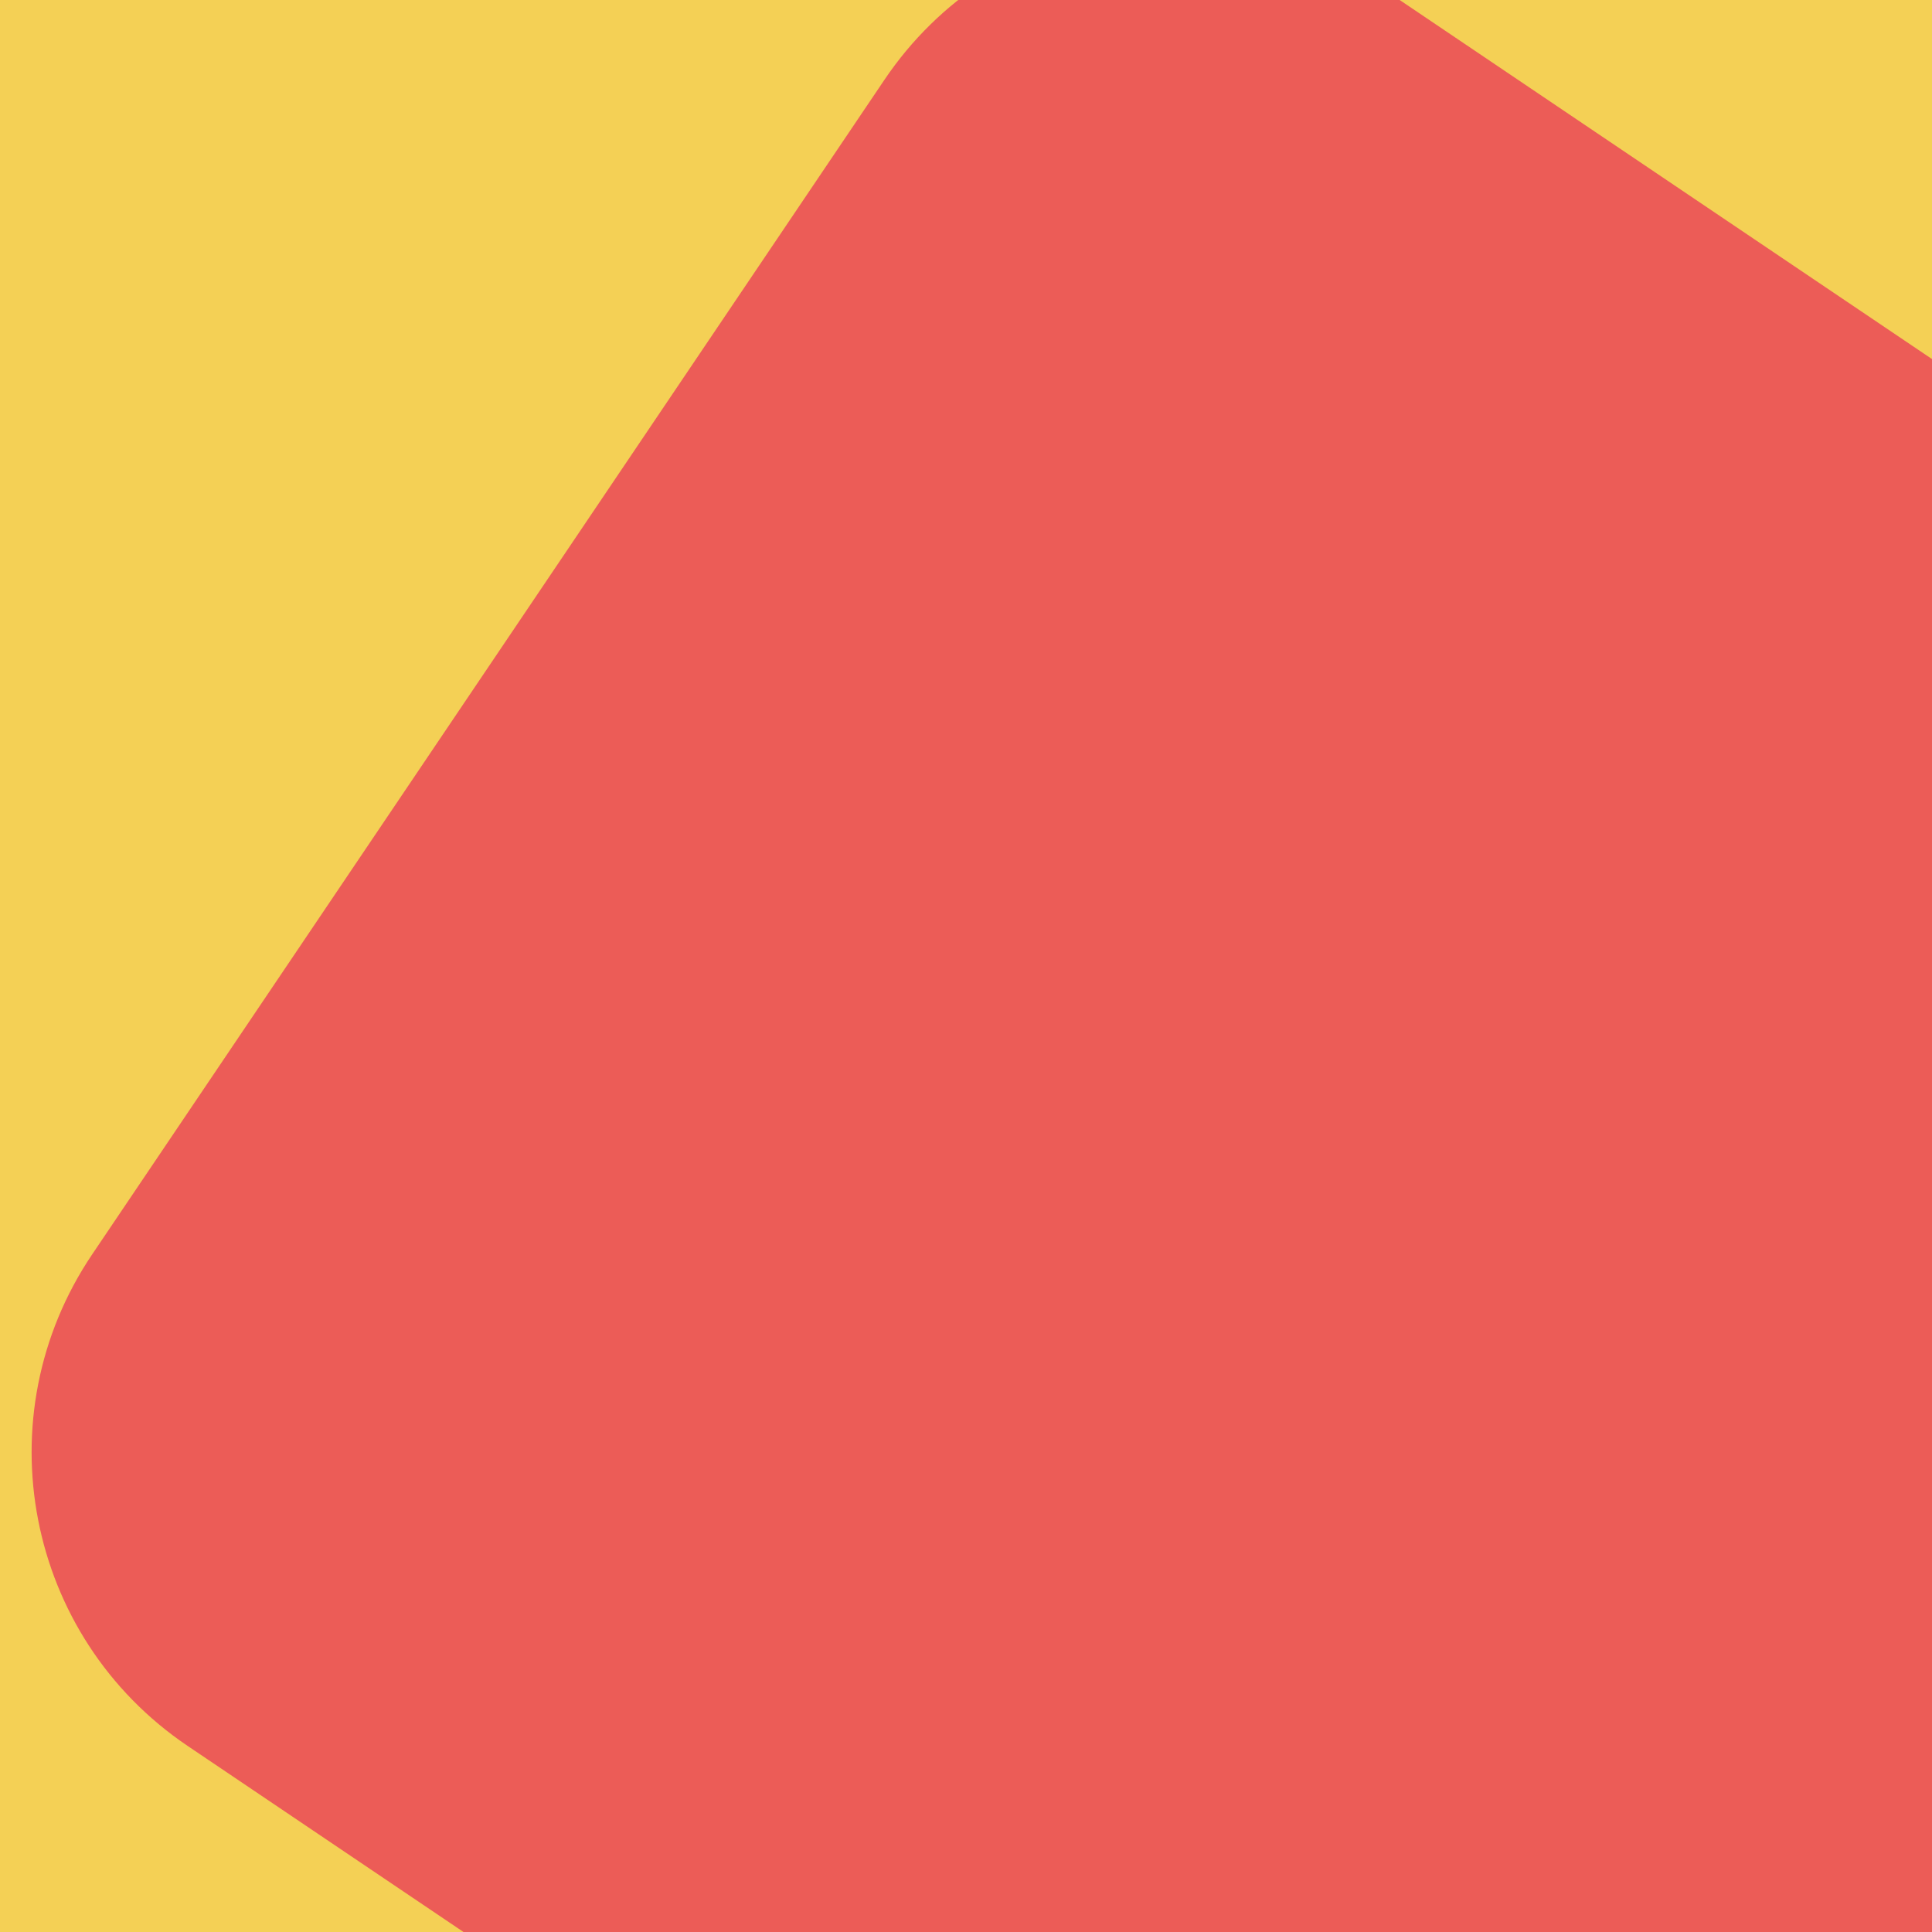
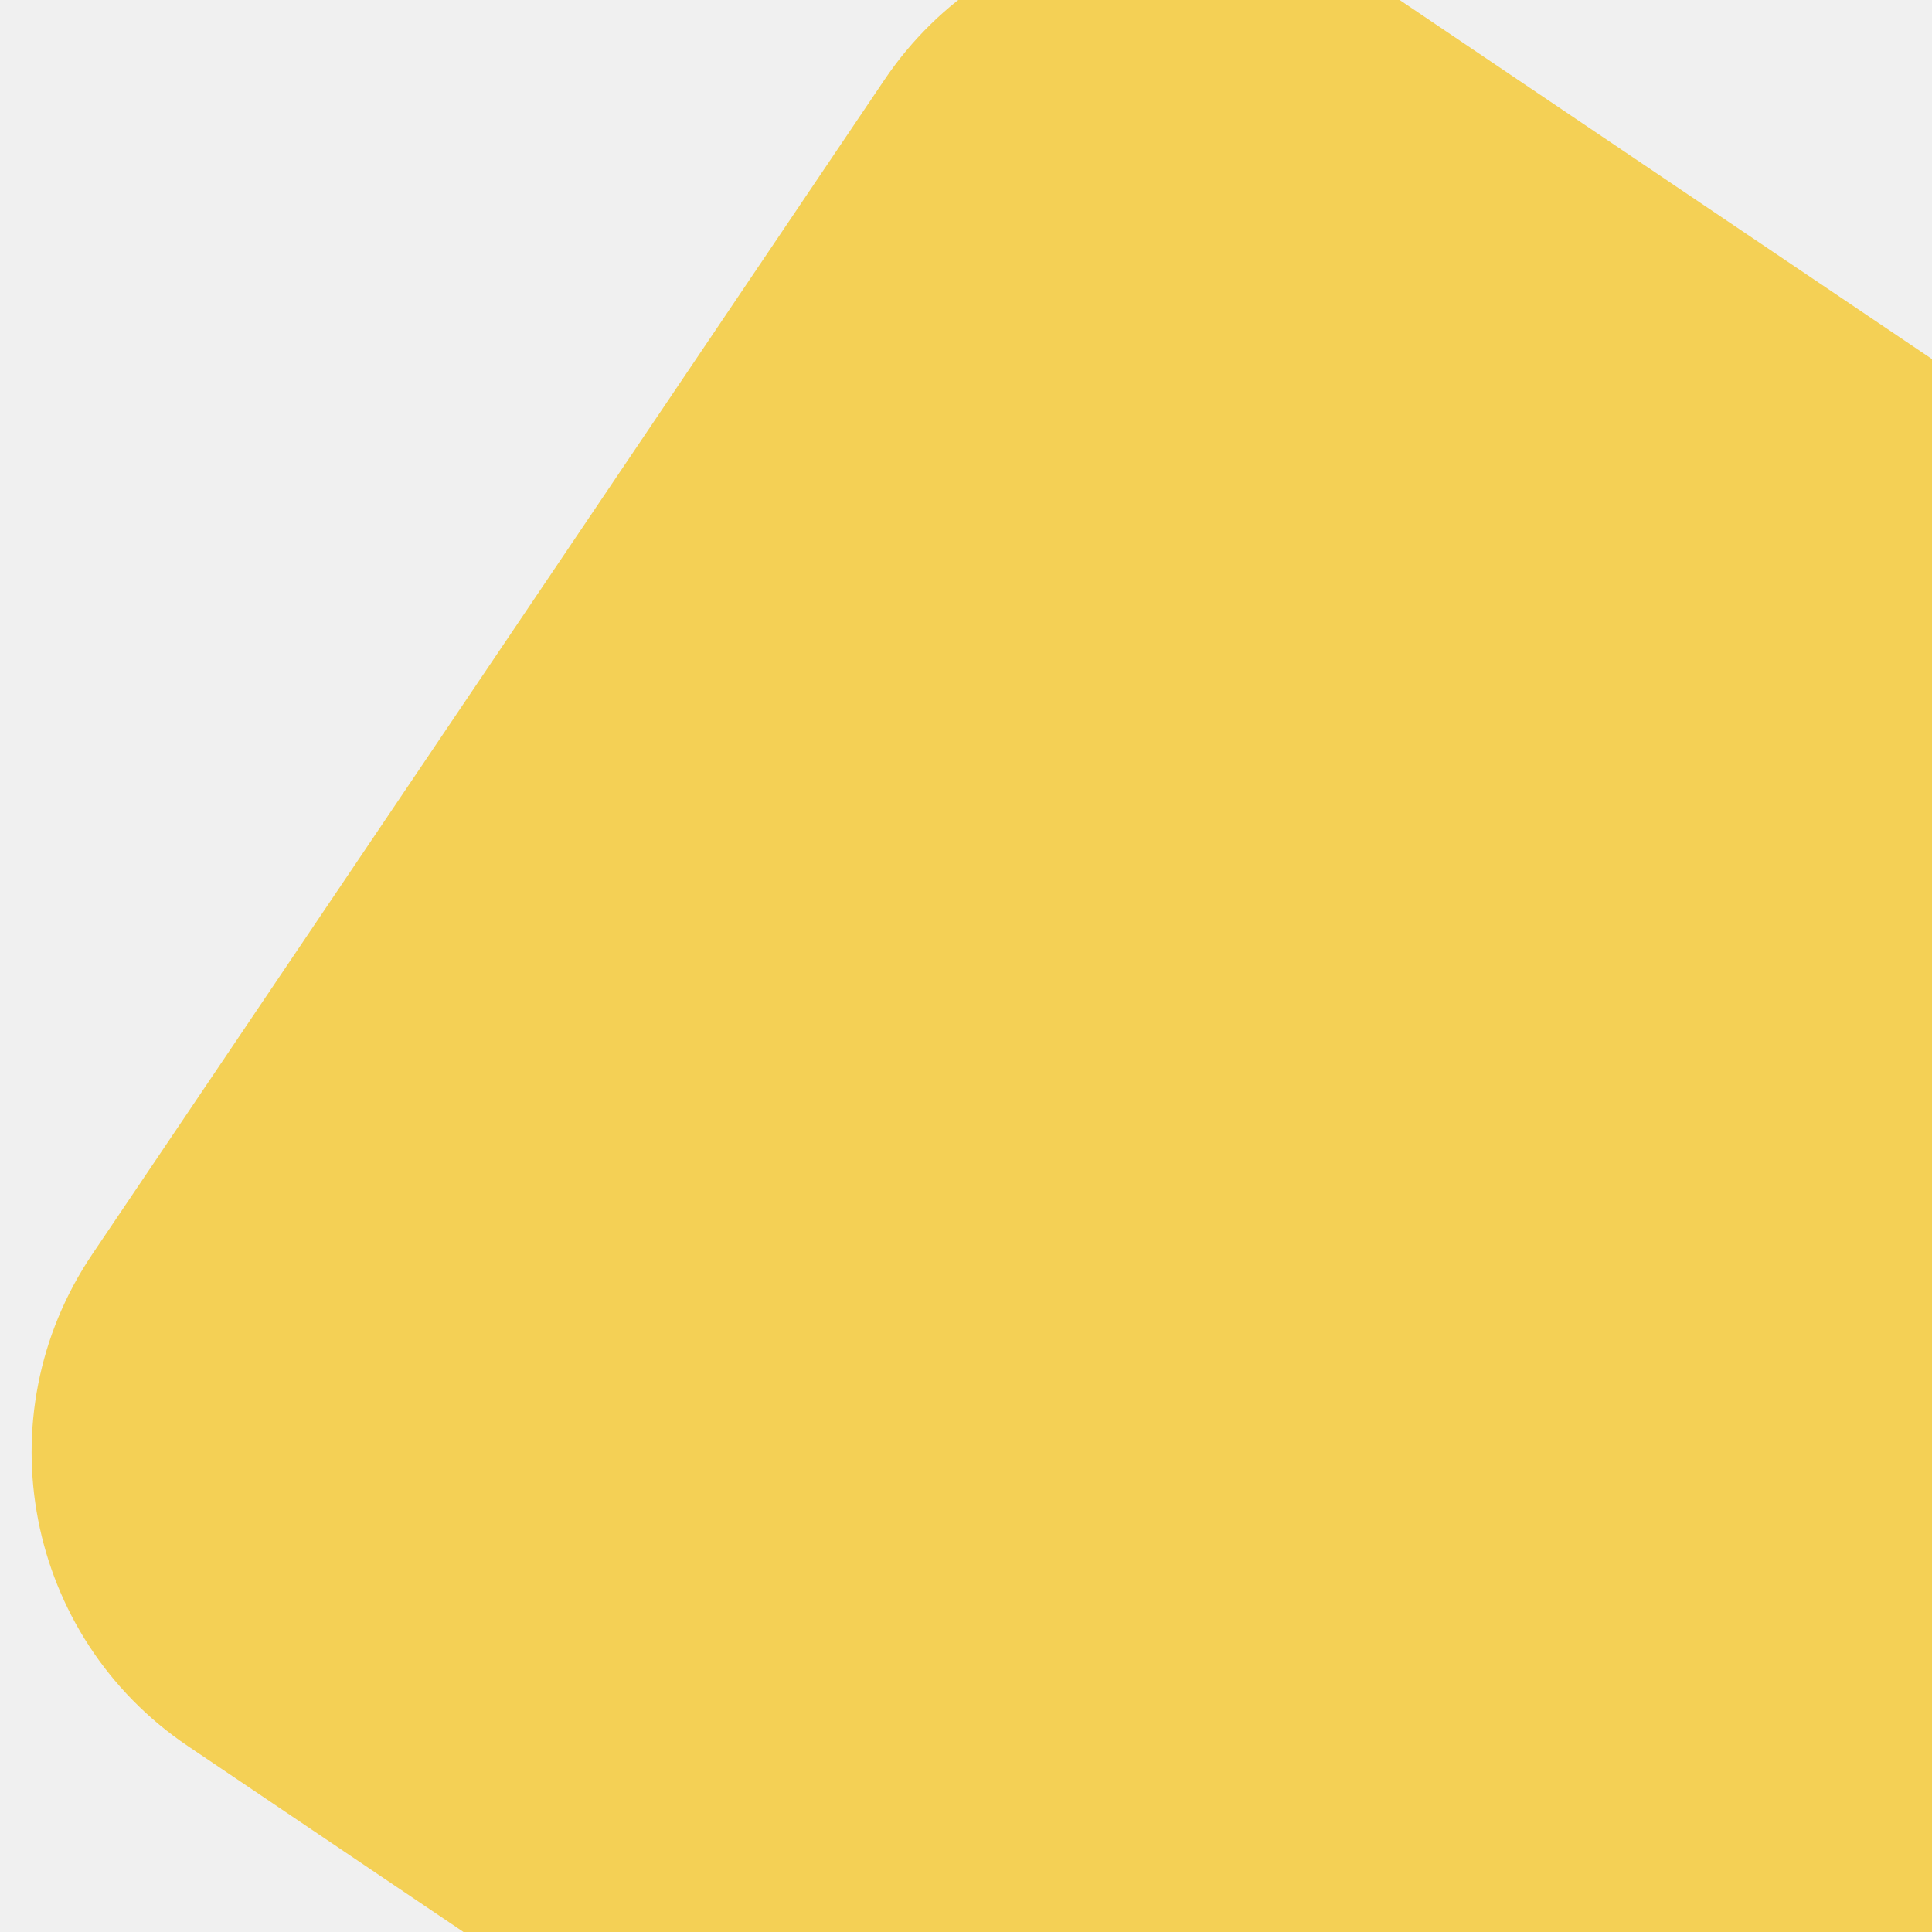
<svg xmlns="http://www.w3.org/2000/svg" viewBox="0 0 36 36" fill="none" width="40" height="40">
  <mask id="a" maskUnits="userSpaceOnUse" x="0" y="0" width="36" height="36">
    <path fill="#FFF" d="M0 0h36v36H0z" />
  </mask>
  <g mask="url(#a)">
-     <path fill="#F4D055" d="M0 0h36v36H0z" />
-     <rect width="36" height="36" transform="rotate(-146 23.223 20.777) scale(1.1)" fill="#EC5C57" rx="6" />
+     <rect width="36" height="36" transform="rotate(-146 23.223 20.777) scale(1.1)" fill="#F4D055" rx="6" />
  </g>
</svg>
